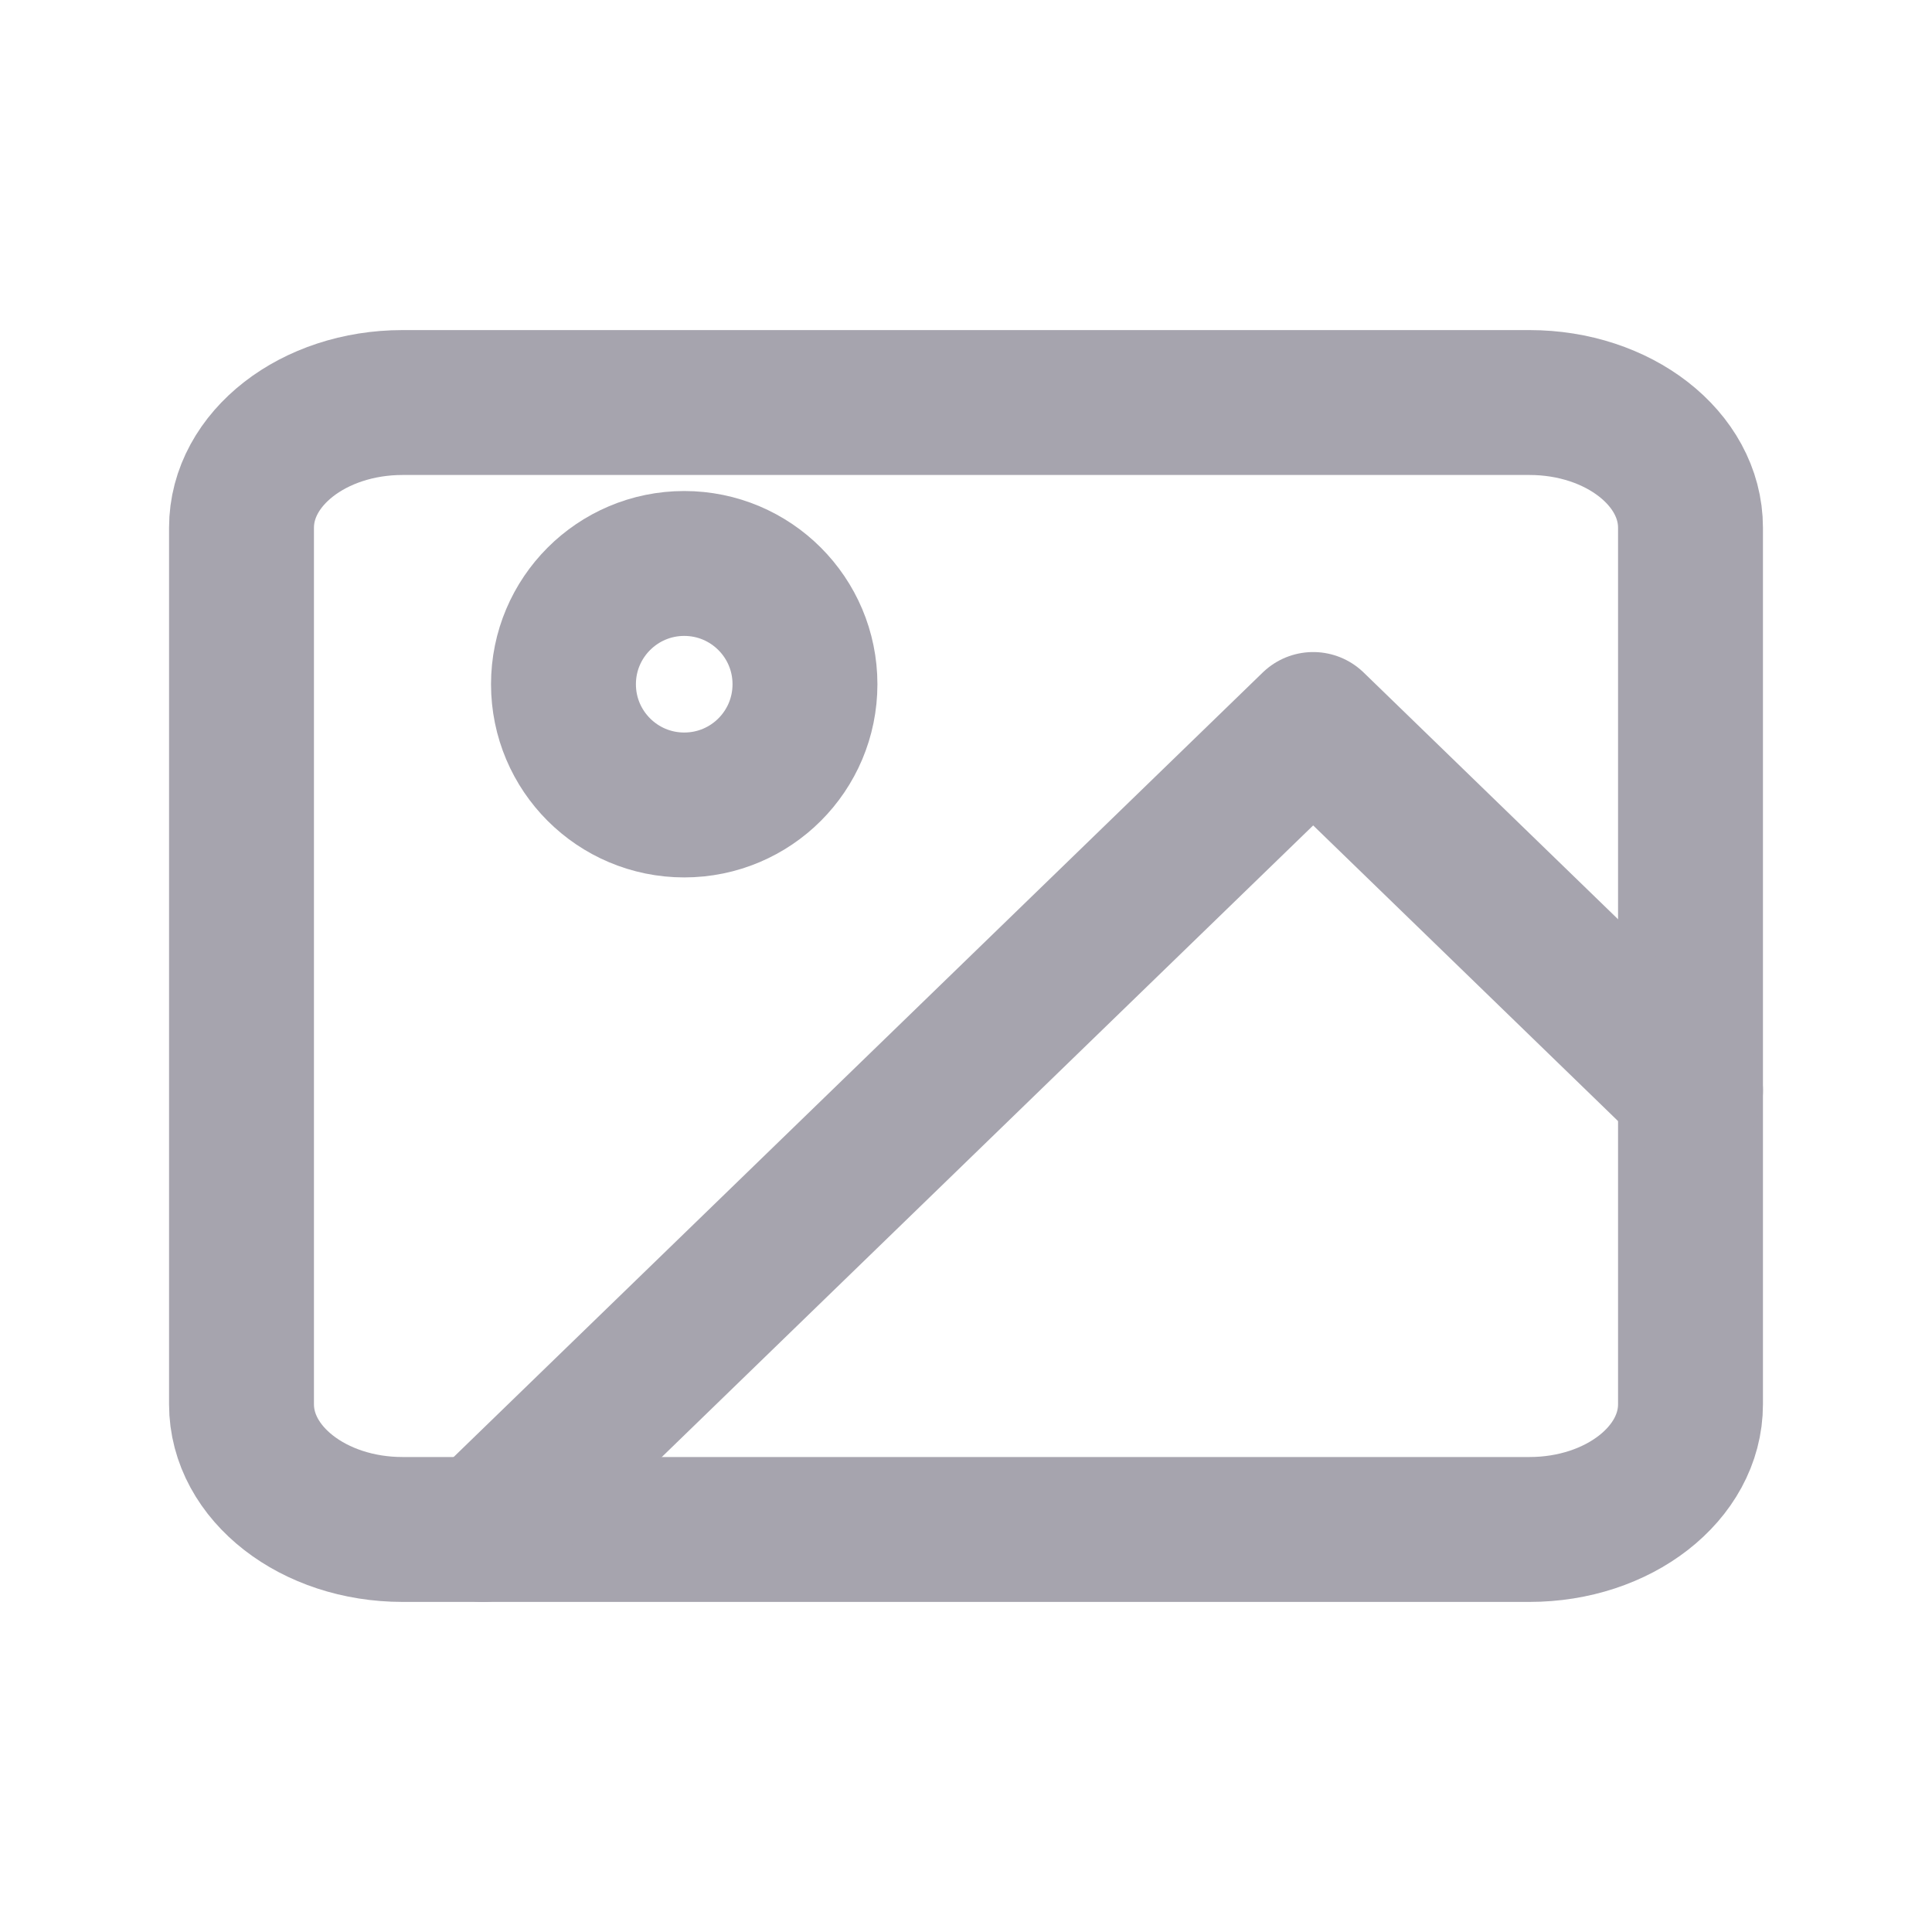
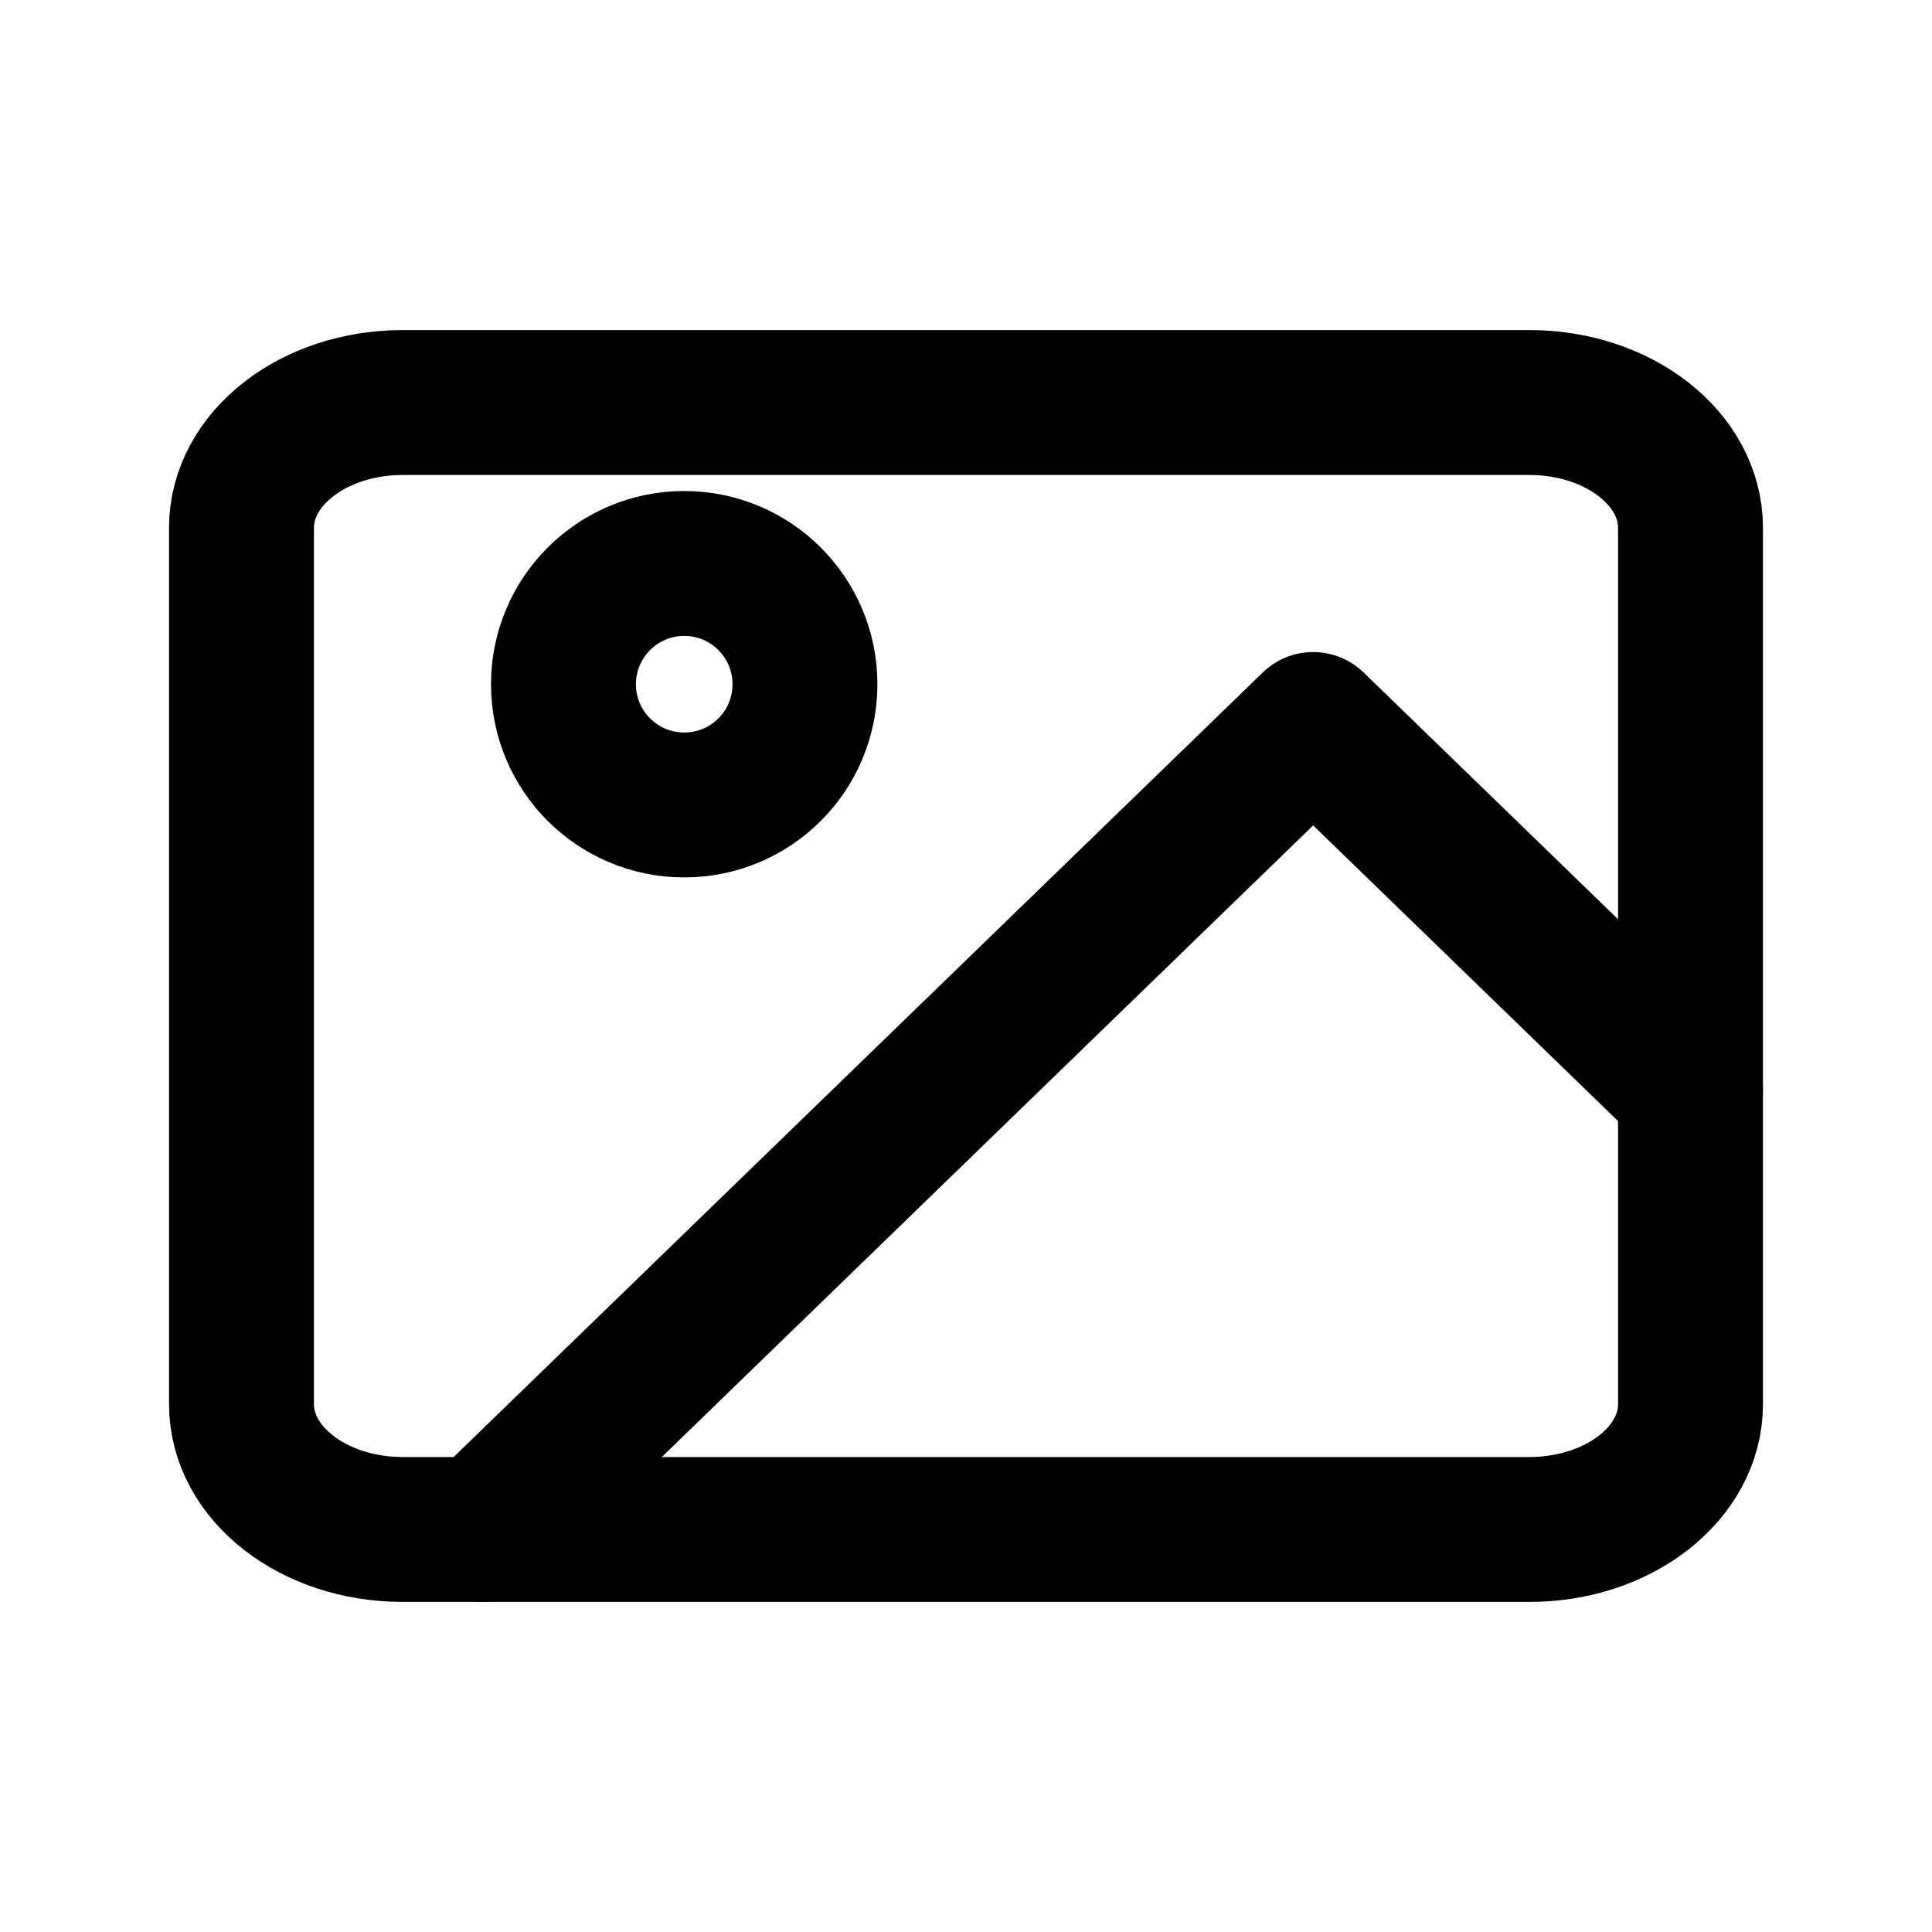
<svg xmlns="http://www.w3.org/2000/svg" width="20" height="20" viewBox="0 0 20 20" fill="none">
-   <path d="M15.833 4.167H4.167C3.246 4.167 2.5 4.747 2.5 5.463V14.537C2.5 15.253 3.246 15.833 4.167 15.833H15.833C16.754 15.833 17.5 15.253 17.5 14.537V5.463C17.5 4.747 16.754 4.167 15.833 4.167Z" stroke="#A6A4AE" stroke-width="1.5" stroke-linecap="round" stroke-linejoin="round" />
-   <path d="M7.083 8.333C7.774 8.333 8.333 7.774 8.333 7.083C8.333 6.393 7.774 5.833 7.083 5.833C6.393 5.833 5.833 6.393 5.833 7.083C5.833 7.774 6.393 8.333 7.083 8.333Z" stroke="#A6A4AE" stroke-width="1.5" stroke-linecap="round" stroke-linejoin="round" />
-   <path d="M17.5 11.288L13.594 7.5L5 15.833" stroke="#A6A4AE" stroke-width="1.5" stroke-linecap="round" stroke-linejoin="round" />
+   <path d="M15.833 4.167H4.167C3.246 4.167 2.5 4.747 2.5 5.463V14.537C2.5 15.253 3.246 15.833 4.167 15.833H15.833C16.754 15.833 17.5 15.253 17.5 14.537V5.463C17.5 4.747 16.754 4.167 15.833 4.167Z" stroke="currentColor" stroke-width="1.5" stroke-linecap="round" stroke-linejoin="round" />
+   <path d="M7.083 8.333C7.774 8.333 8.333 7.774 8.333 7.083C8.333 6.393 7.774 5.833 7.083 5.833C6.393 5.833 5.833 6.393 5.833 7.083C5.833 7.774 6.393 8.333 7.083 8.333Z" stroke="currentColor" stroke-width="1.5" stroke-linecap="round" stroke-linejoin="round" />
+   <path d="M17.5 11.288L13.594 7.5L5 15.833" stroke="currentColor" stroke-width="1.5" stroke-linecap="round" stroke-linejoin="round" />
</svg>
